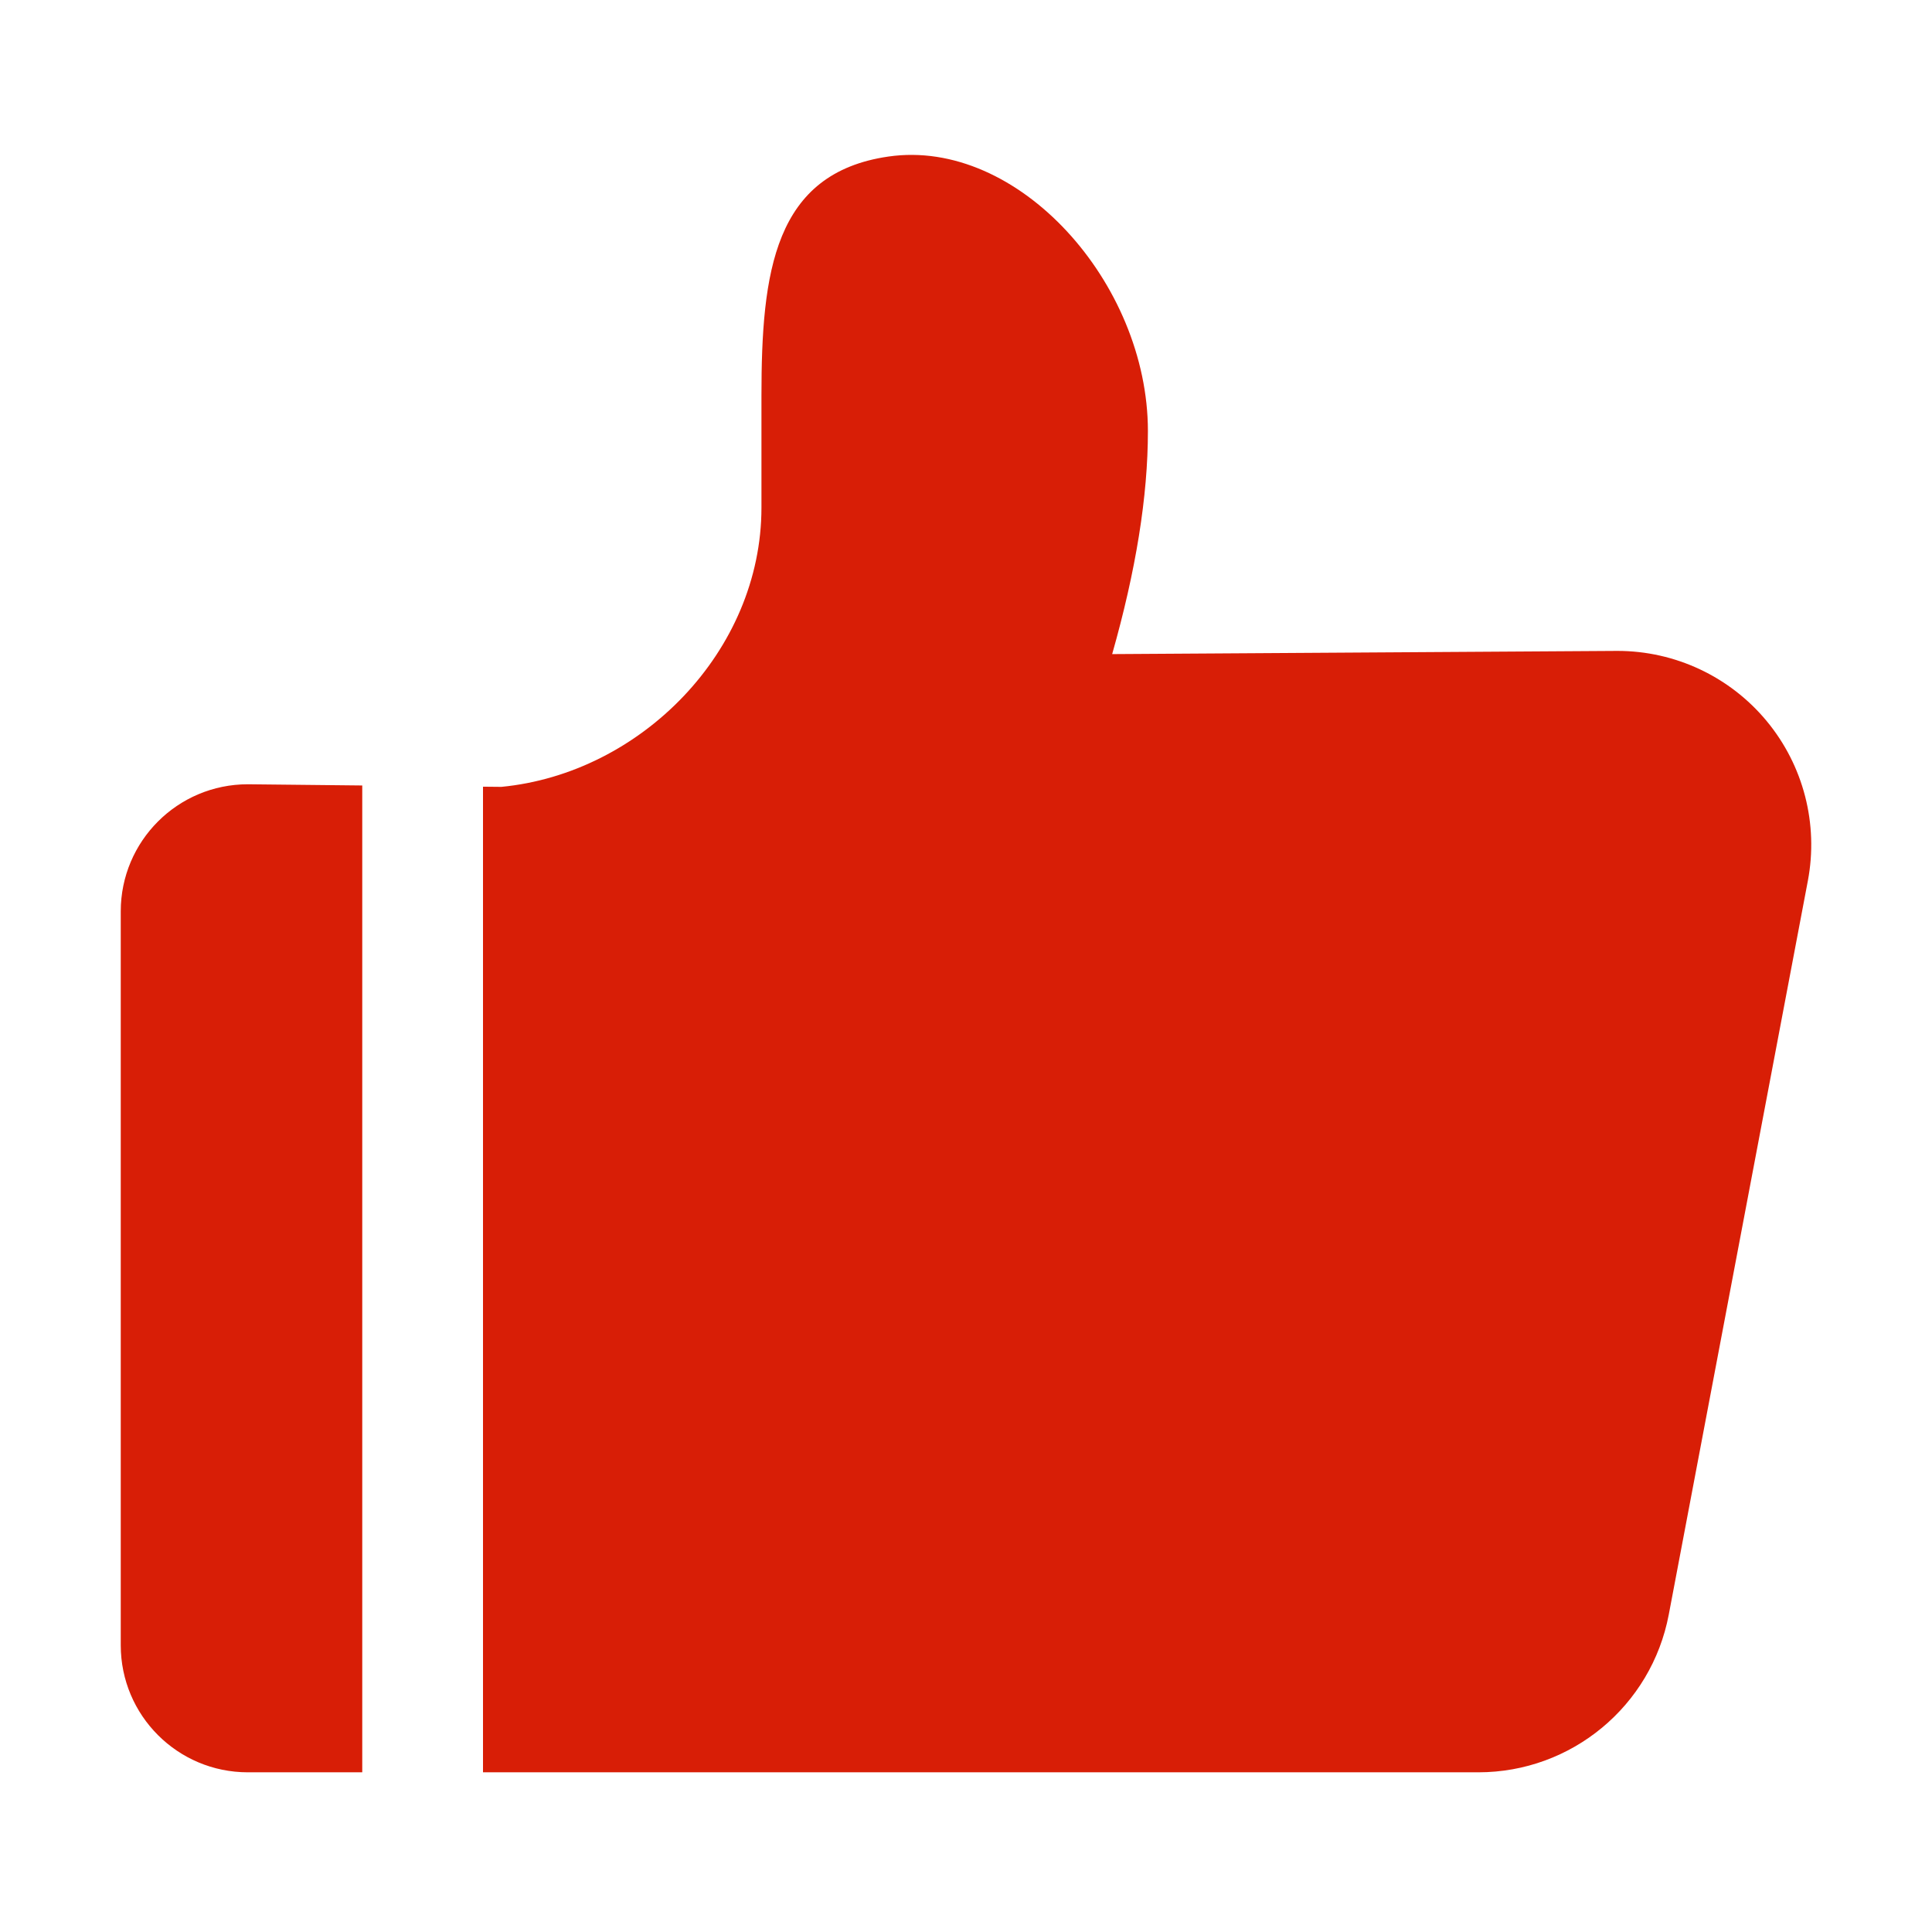
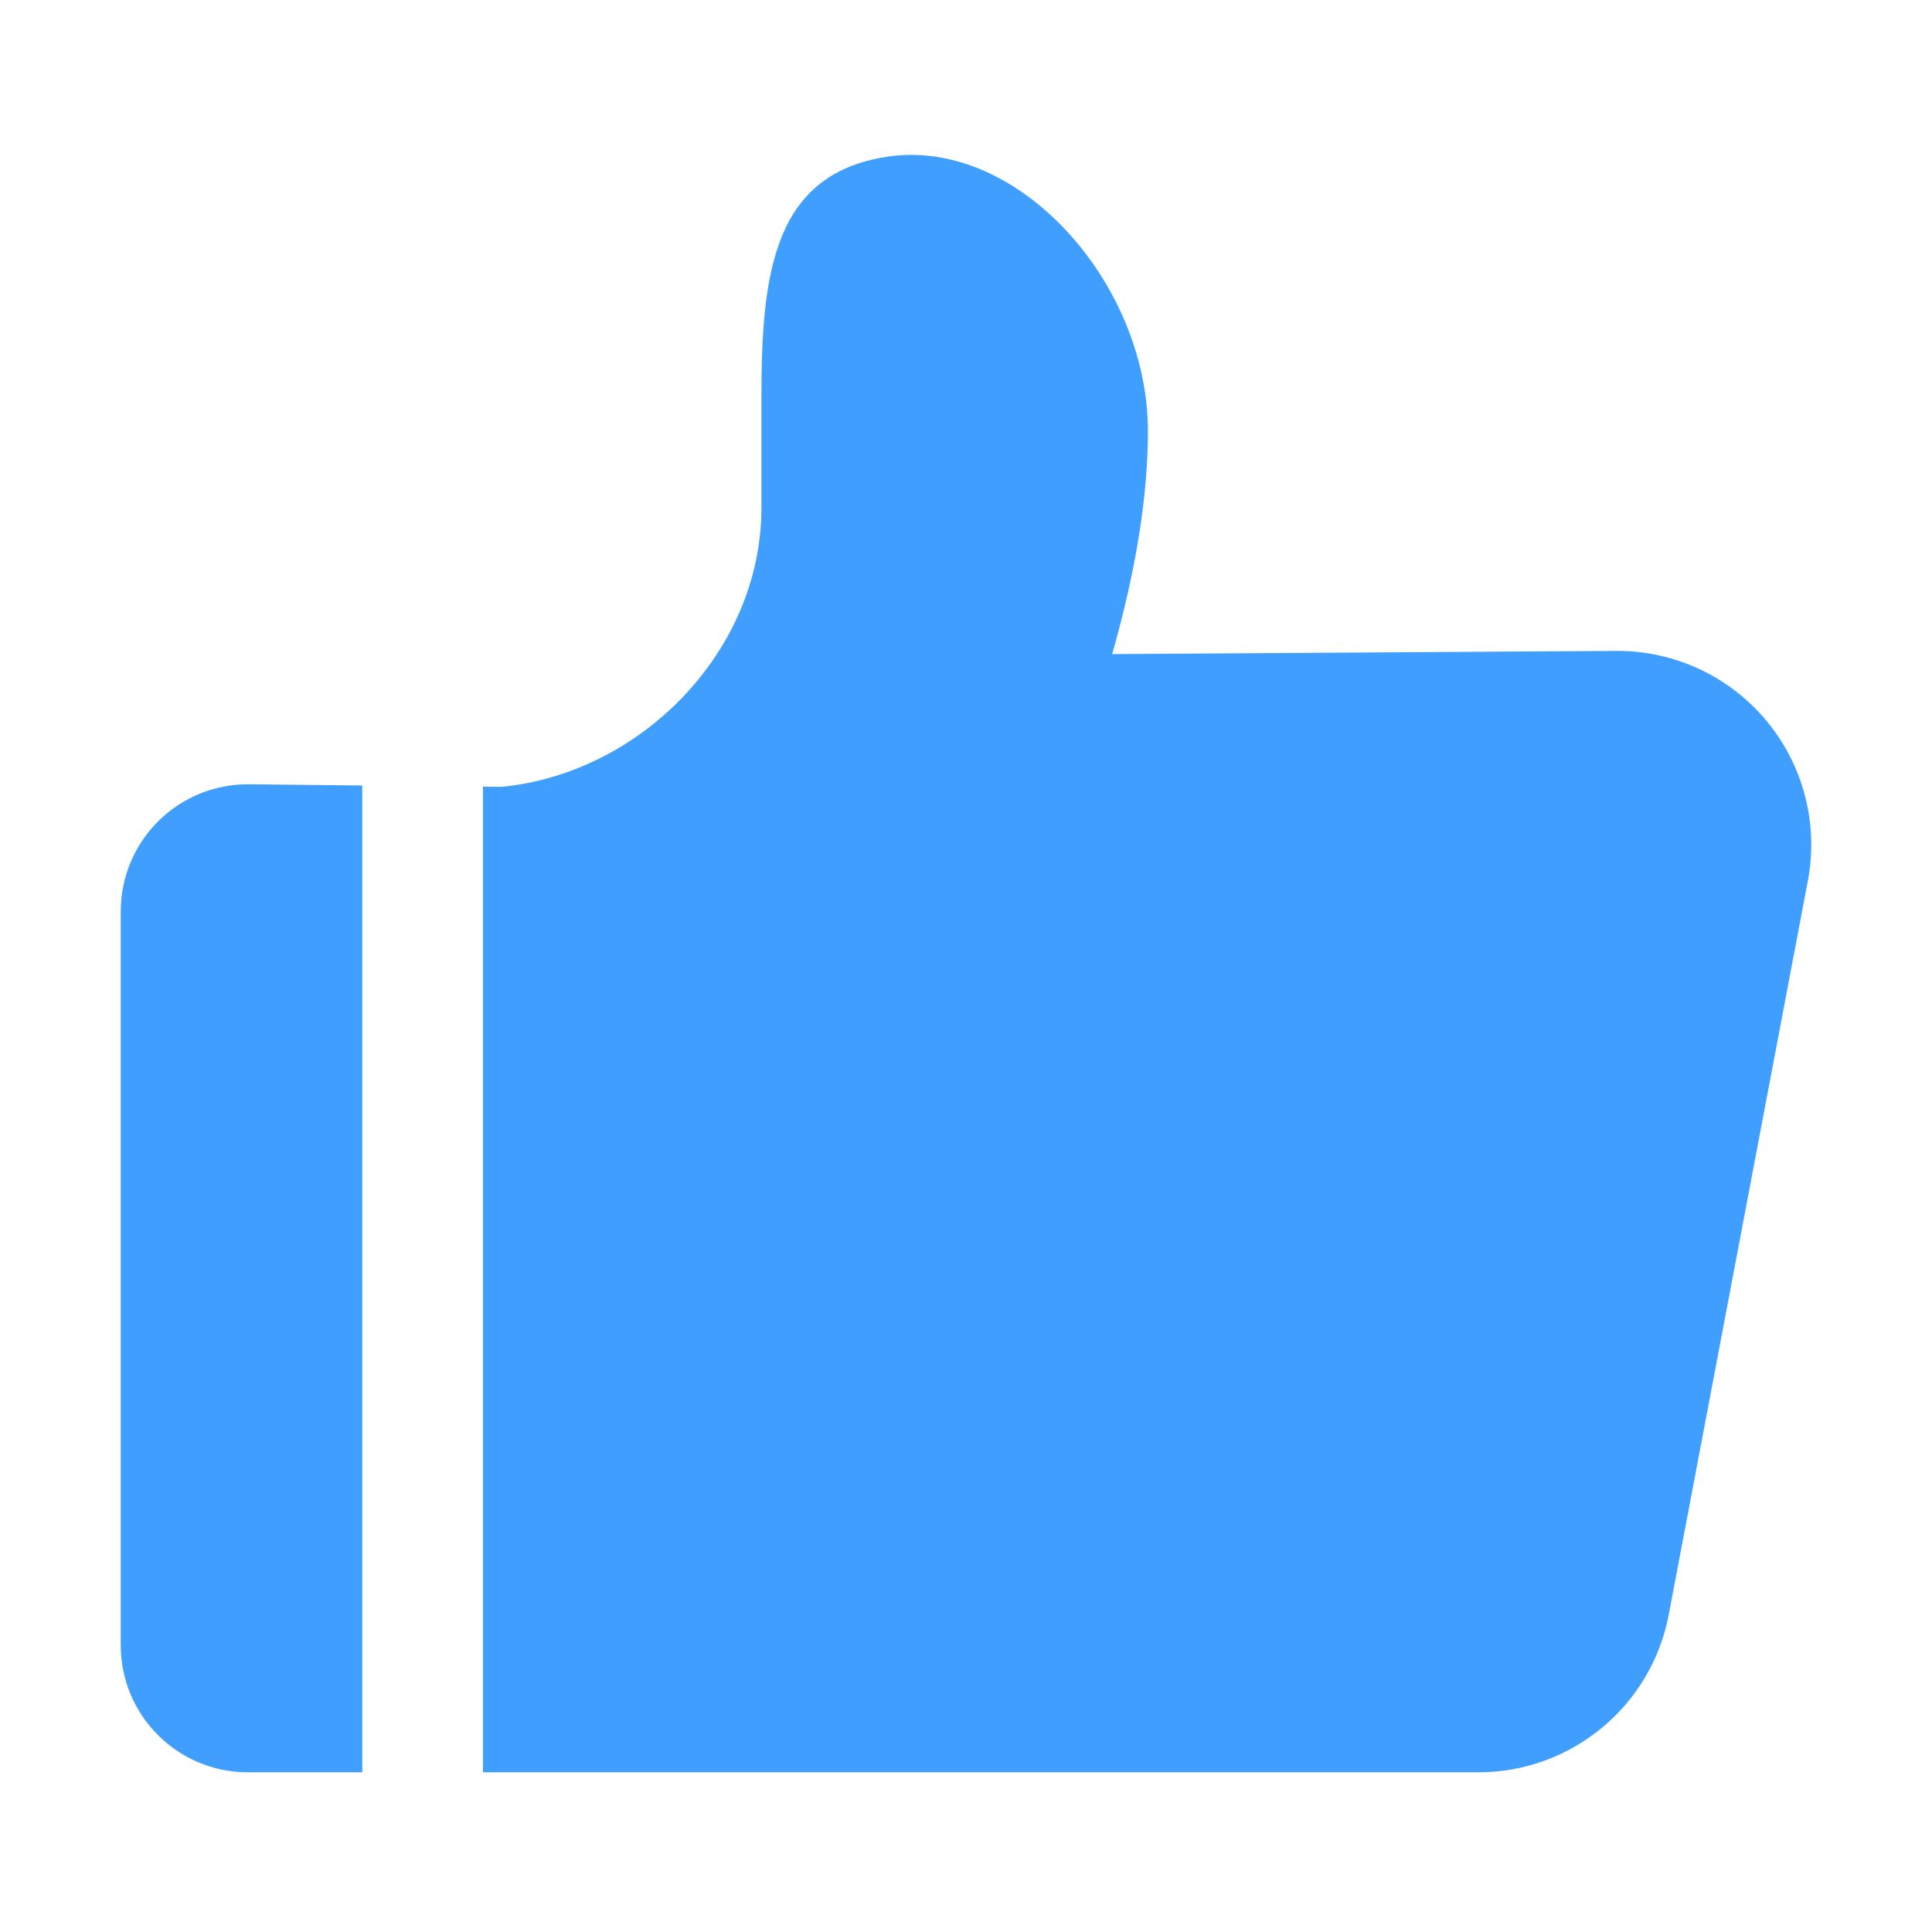
<svg xmlns="http://www.w3.org/2000/svg" t="1687327658607" class="icon" viewBox="0 0 1024 1024" version="1.1" p-id="7288" width="200" height="200">
-   <path d="M64 483.04V872c0 37.216 30.144 67.36 67.36 67.36H192V416.32l-60.64-0.64A67.36 67.36 0 0 0 64 483.04zM857.28 344.992l-267.808 1.696c12.576-44.256 18.944-83.584 18.944-118.208 0-78.56-68.832-155.488-137.568-145.504-60.608 8.8-67.264 61.184-67.264 126.816v59.264c0 76.064-63.84 140.864-137.856 148L256 416.96v522.4h527.552a102.72 102.72 0 0 0 100.928-83.584l73.728-388.96a102.72 102.72 0 0 0-100.928-121.824z" p-id="7289" fill="#d81e06" />
+   <path d="M64 483.04V872c0 37.216 30.144 67.36 67.36 67.36H192V416.32l-60.64-0.64A67.36 67.36 0 0 0 64 483.04zM857.28 344.992l-267.808 1.696c12.576-44.256 18.944-83.584 18.944-118.208 0-78.56-68.832-155.488-137.568-145.504-60.608 8.8-67.264 61.184-67.264 126.816v59.264c0 76.064-63.84 140.864-137.856 148L256 416.96v522.4h527.552a102.72 102.72 0 0 0 100.928-83.584l73.728-388.96a102.72 102.72 0 0 0-100.928-121.824z" p-id="7289" fill="#409eff" />
</svg>
